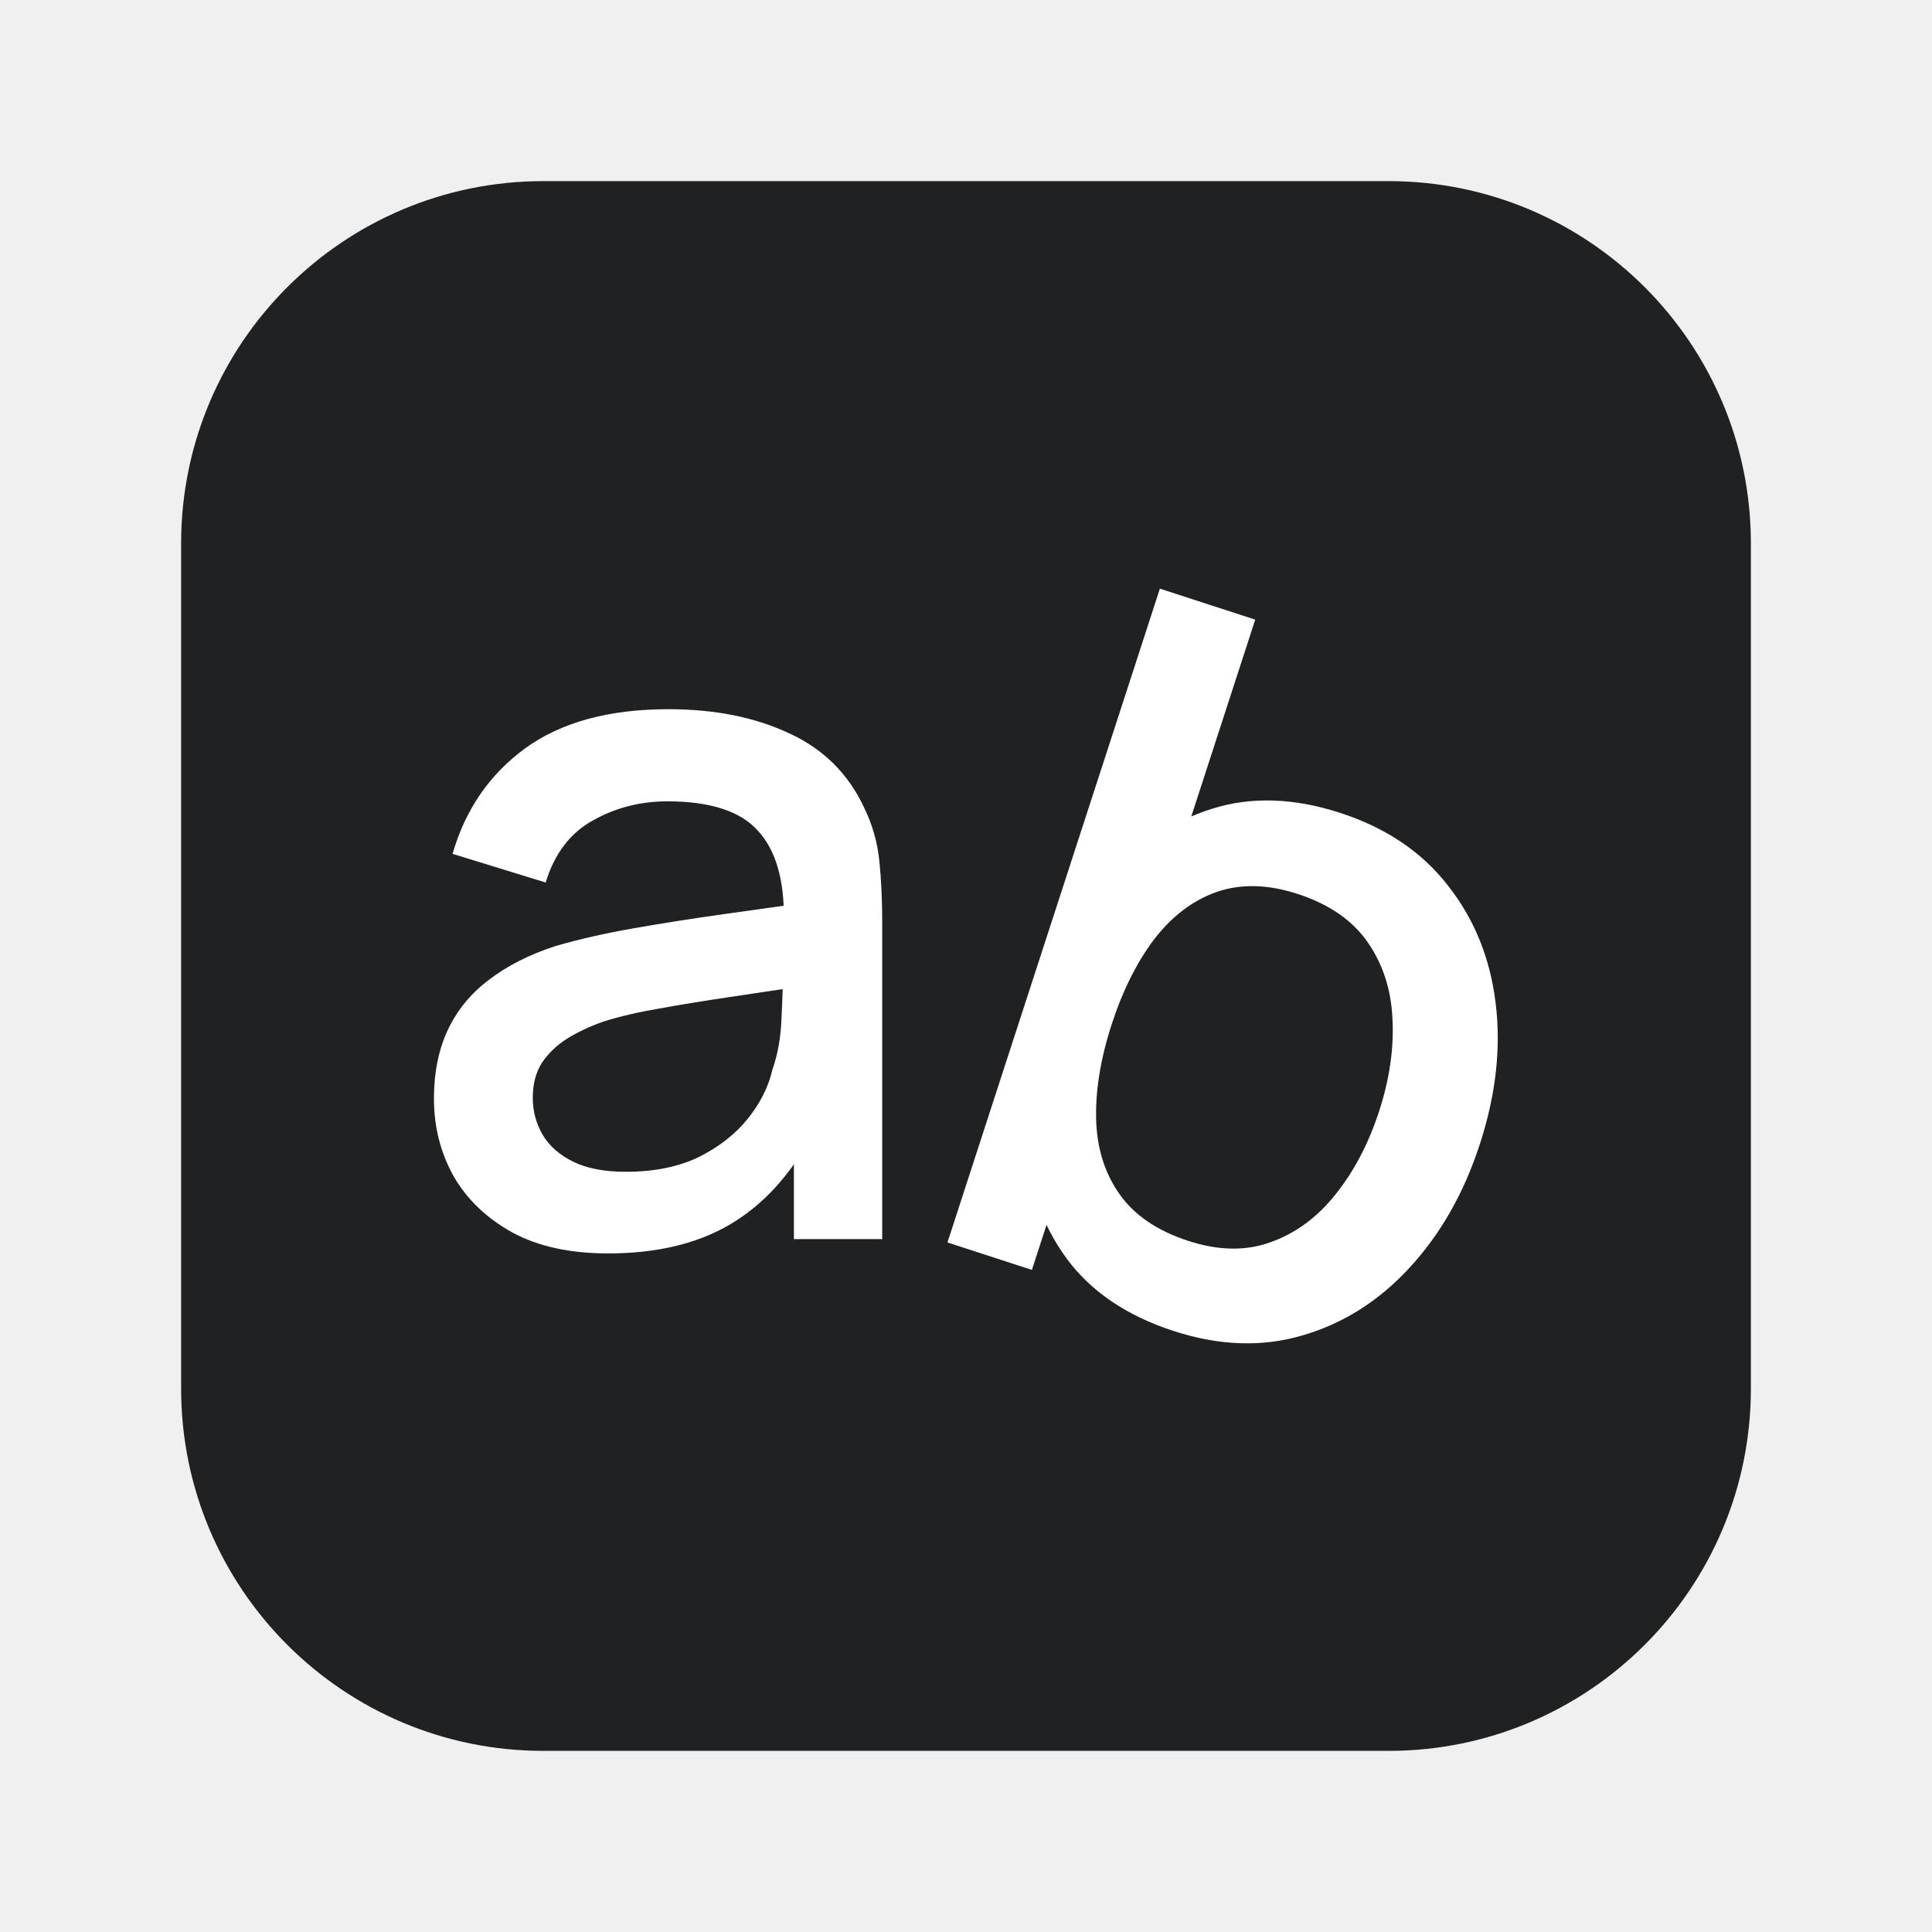
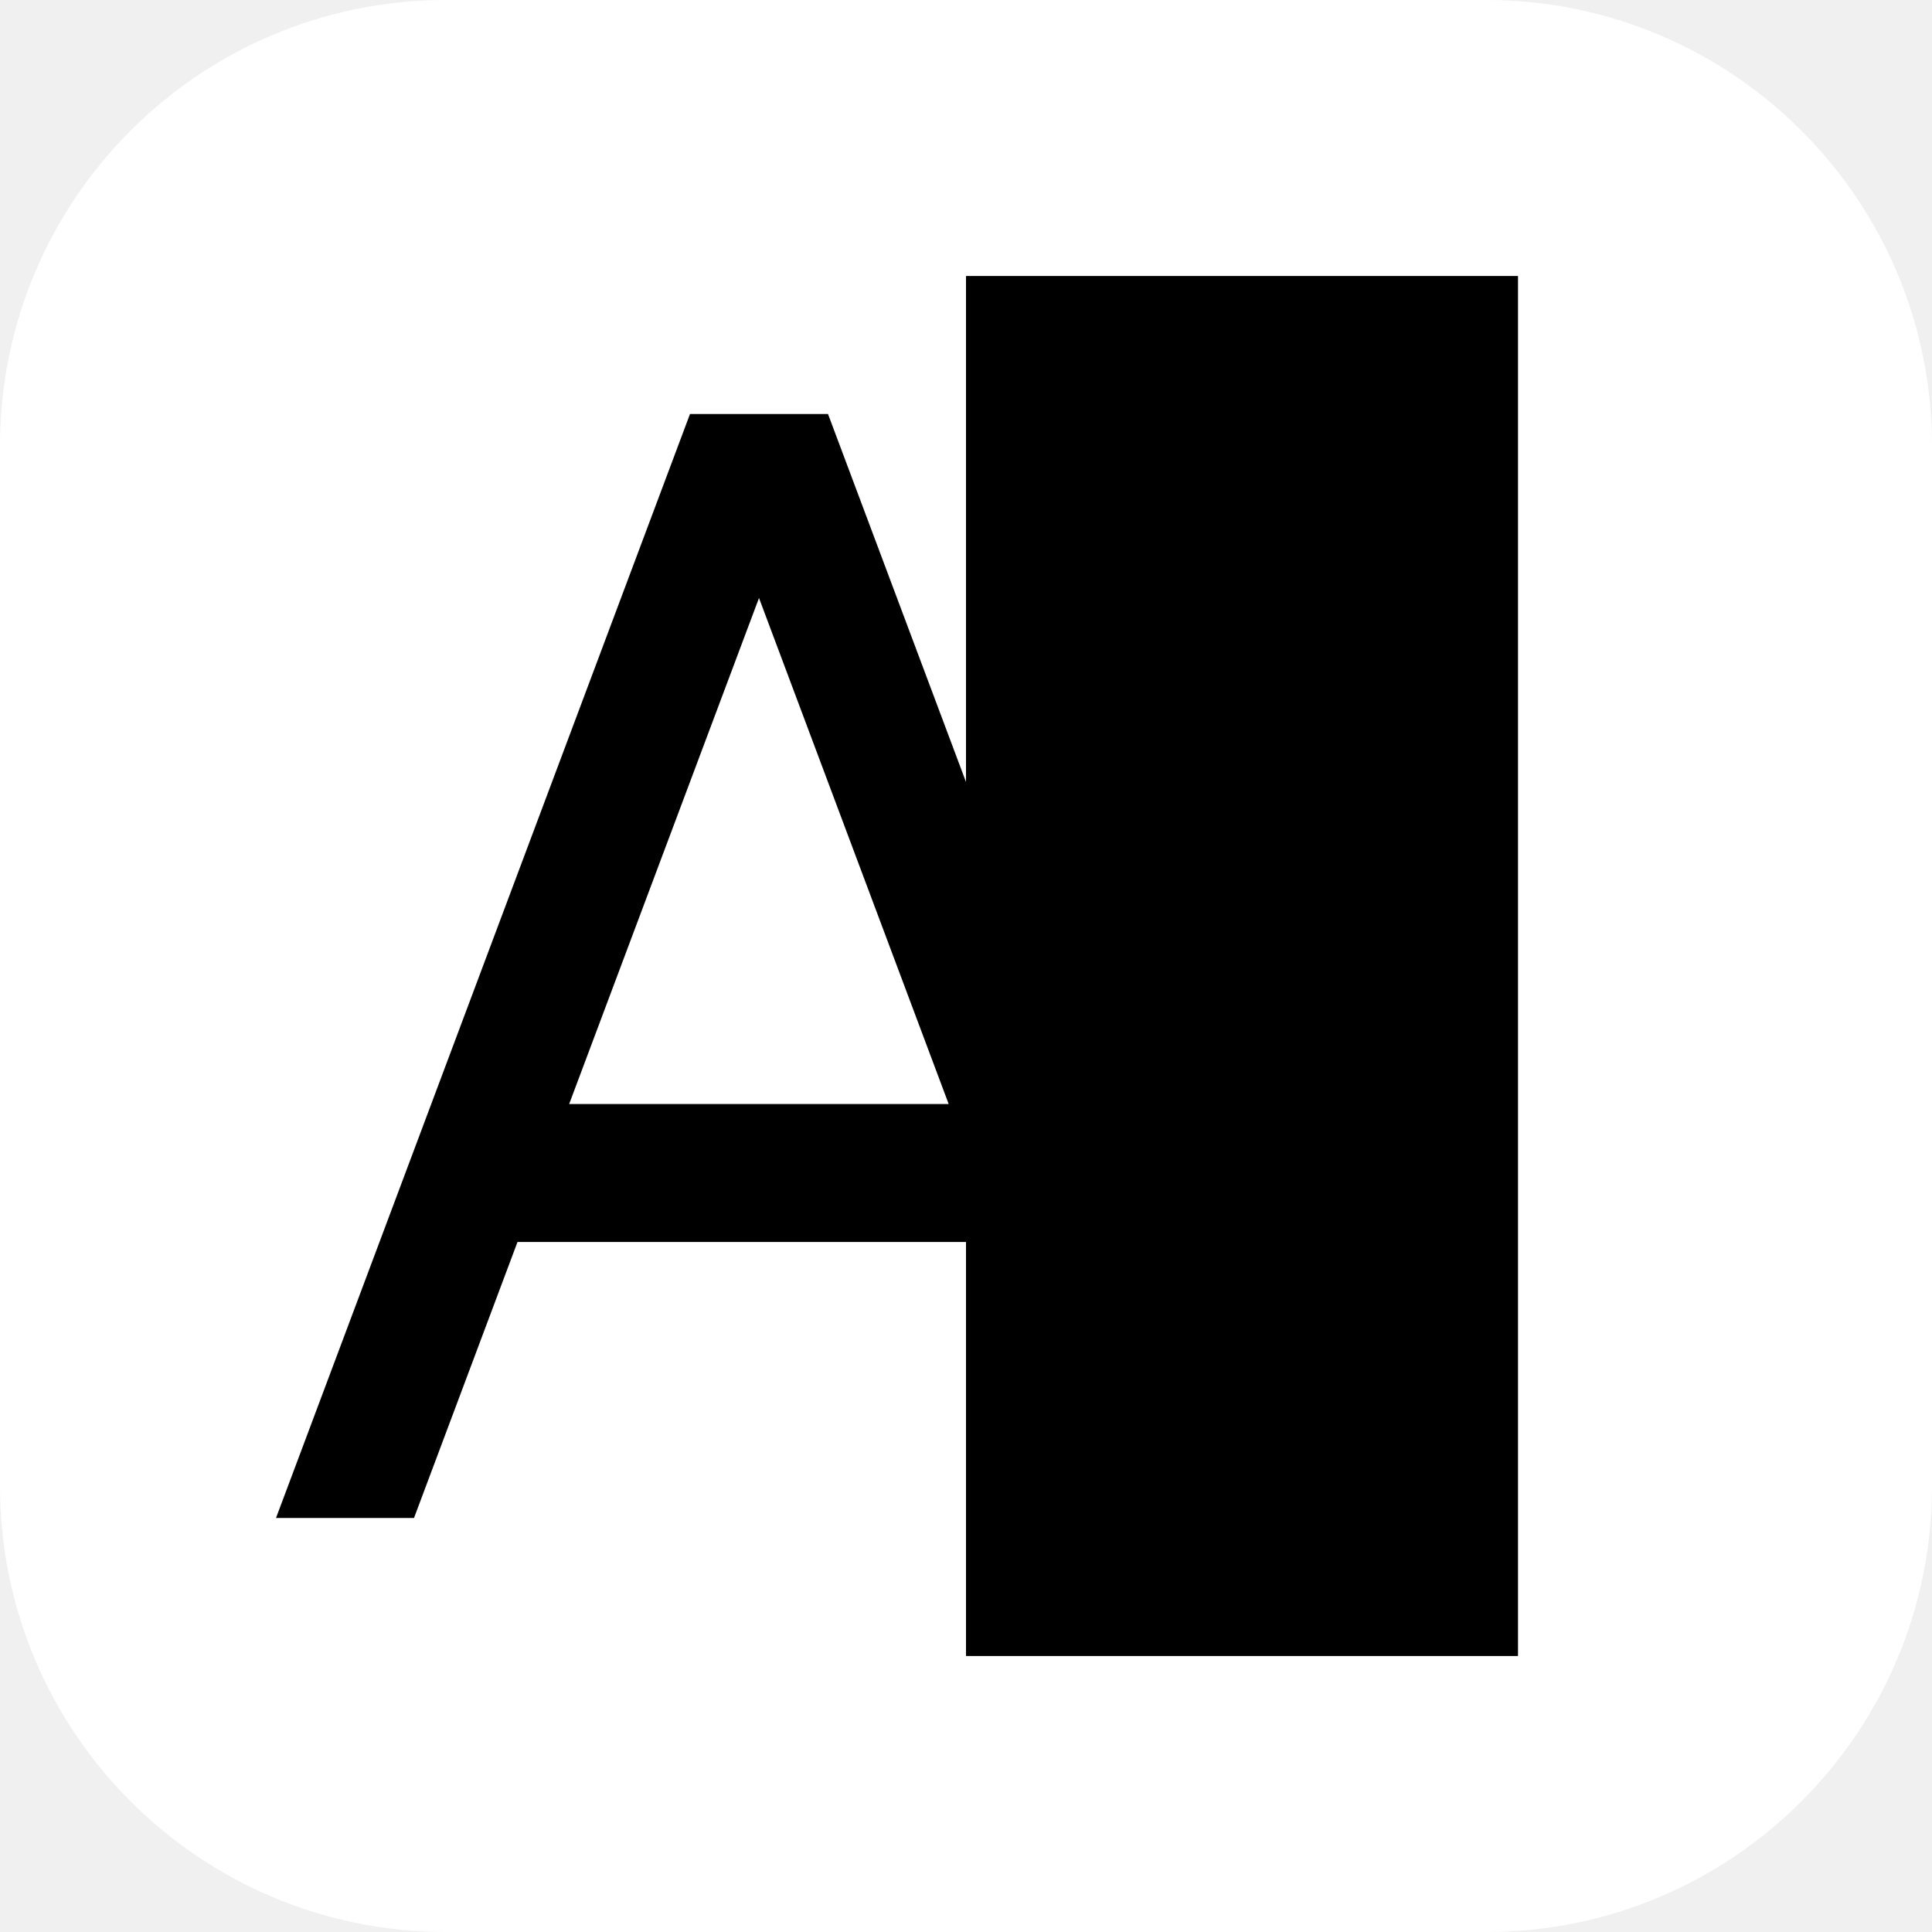
- <svg xmlns="http://www.w3.org/2000/svg" width="1024" height="1024" viewBox="0 0 1024 1024" fill="none">
-   <path d="M736 96H288C181.961 96 96 181.961 96 288V736C96 842.039 181.961 928 288 928H736C842.039 928 928 842.039 928 736V288C928 181.961 842.039 96 736 96Z" fill="#202123" />
-   <path d="M622.07 705.465C597.203 697.386 578.302 684.593 565.367 667.088C552.483 649.422 545.072 628.834 543.133 605.324C541.194 581.814 544.447 557.064 552.892 531.075C561.336 505.085 573.172 483.124 588.399 465.192C603.786 447.311 621.751 435.146 642.293 428.695C663.048 422.136 685.698 422.844 710.243 430.82C734.628 438.743 753.69 451.588 767.427 469.354C781.378 487.011 789.803 507.752 792.705 531.575C795.658 555.237 792.887 580.143 784.39 606.293C775.946 632.283 763.522 654.141 747.12 671.869C730.931 689.489 712.058 701.448 690.501 707.747C669.105 714.097 646.294 713.337 622.07 705.465ZM502.169 658.526L614.762 312L665.297 328.42L613.457 487.966L607.682 486.09L546.928 673.069L502.169 658.526ZM629.869 657.716C645.912 662.929 660.476 663.139 673.562 658.345C686.809 653.603 698.241 645.168 707.857 633.039C717.687 620.802 725.39 606.101 730.967 588.935C736.493 571.93 738.85 555.668 738.039 540.151C737.388 524.686 733.017 511.117 724.927 499.442C716.837 487.768 704.449 479.22 687.765 473.799C672.043 468.691 657.797 468.319 645.027 472.683C632.418 477.1 621.386 485.399 611.93 497.58C602.634 509.813 595.067 524.913 589.229 542.881C583.391 560.849 580.637 577.514 580.967 592.874C581.296 608.235 585.398 621.54 593.272 632.789C601.146 644.038 613.345 652.347 629.869 657.716Z" fill="white" />
-   <path d="M322.355 664.342C302.113 664.342 285.16 660.631 271.496 653.209C257.833 645.618 247.459 635.666 240.374 623.352C233.458 610.869 230 597.206 230 582.362C230 568.53 232.446 556.384 237.338 545.926C242.23 535.467 249.483 526.611 259.098 519.358C268.713 511.936 280.521 505.948 294.522 501.393C306.667 497.851 320.415 494.73 335.765 492.031C351.116 489.332 367.225 486.802 384.093 484.44C401.131 482.079 417.999 479.717 434.699 477.355L415.469 487.983C415.806 466.56 411.252 450.703 401.805 440.414C392.528 429.955 376.503 424.726 353.73 424.726C339.392 424.726 326.235 428.1 314.258 434.847C302.281 441.426 293.931 452.39 289.208 467.74L239.868 452.559C246.615 429.112 259.435 410.472 278.328 396.64C297.39 382.808 322.692 375.892 354.236 375.892C378.695 375.892 399.95 380.109 417.999 388.543C436.217 396.809 449.543 409.966 457.977 428.015C462.363 436.956 465.062 446.402 466.074 456.354C467.086 466.307 467.592 477.018 467.592 488.489V656.752H420.782V594.254L429.891 602.351C418.589 623.268 404.167 638.871 386.624 649.161C369.249 659.282 347.826 664.342 322.355 664.342ZM331.717 621.075C346.73 621.075 359.634 618.46 370.43 613.231C381.226 607.833 389.913 601.001 396.492 592.736C403.07 584.47 407.372 575.867 409.396 566.927C412.264 558.83 413.866 549.721 414.204 539.6C414.71 529.479 414.963 521.382 414.963 515.31L432.169 521.635C415.469 524.165 400.287 526.443 386.624 528.467C372.96 530.491 360.562 532.515 349.429 534.54C338.464 536.395 328.681 538.672 320.078 541.371C312.824 543.902 306.33 546.938 300.595 550.48C295.028 554.023 290.558 558.324 287.184 563.385C283.979 568.445 282.377 574.602 282.377 581.856C282.377 588.94 284.148 595.519 287.69 601.592C291.233 607.496 296.63 612.219 303.884 615.761C311.137 619.304 320.415 621.075 331.717 621.075Z" fill="white" />
+ <svg xmlns="http://www.w3.org/2000/svg" viewBox="0 0 126 126">
+   <path d="m96.92 0h-67.84a29.08 29.08 0 0 0 -29.08 29.08v67.84a29.08 29.08 0 0 0 29.08 29.08h67.84a29.08 29.08 0 0 0 29.08-29.08v-67.84a29.08 29.08 0 0 0 -29.08-29.08z" fill="#fff" />
+   <path d="m63 18v33l-9-24h-9l-27 72h9l6.75-18h29.25v27h36v-90zm-25.88 54 12.38-33 12.37 33z" fill="#000" />
</svg>
